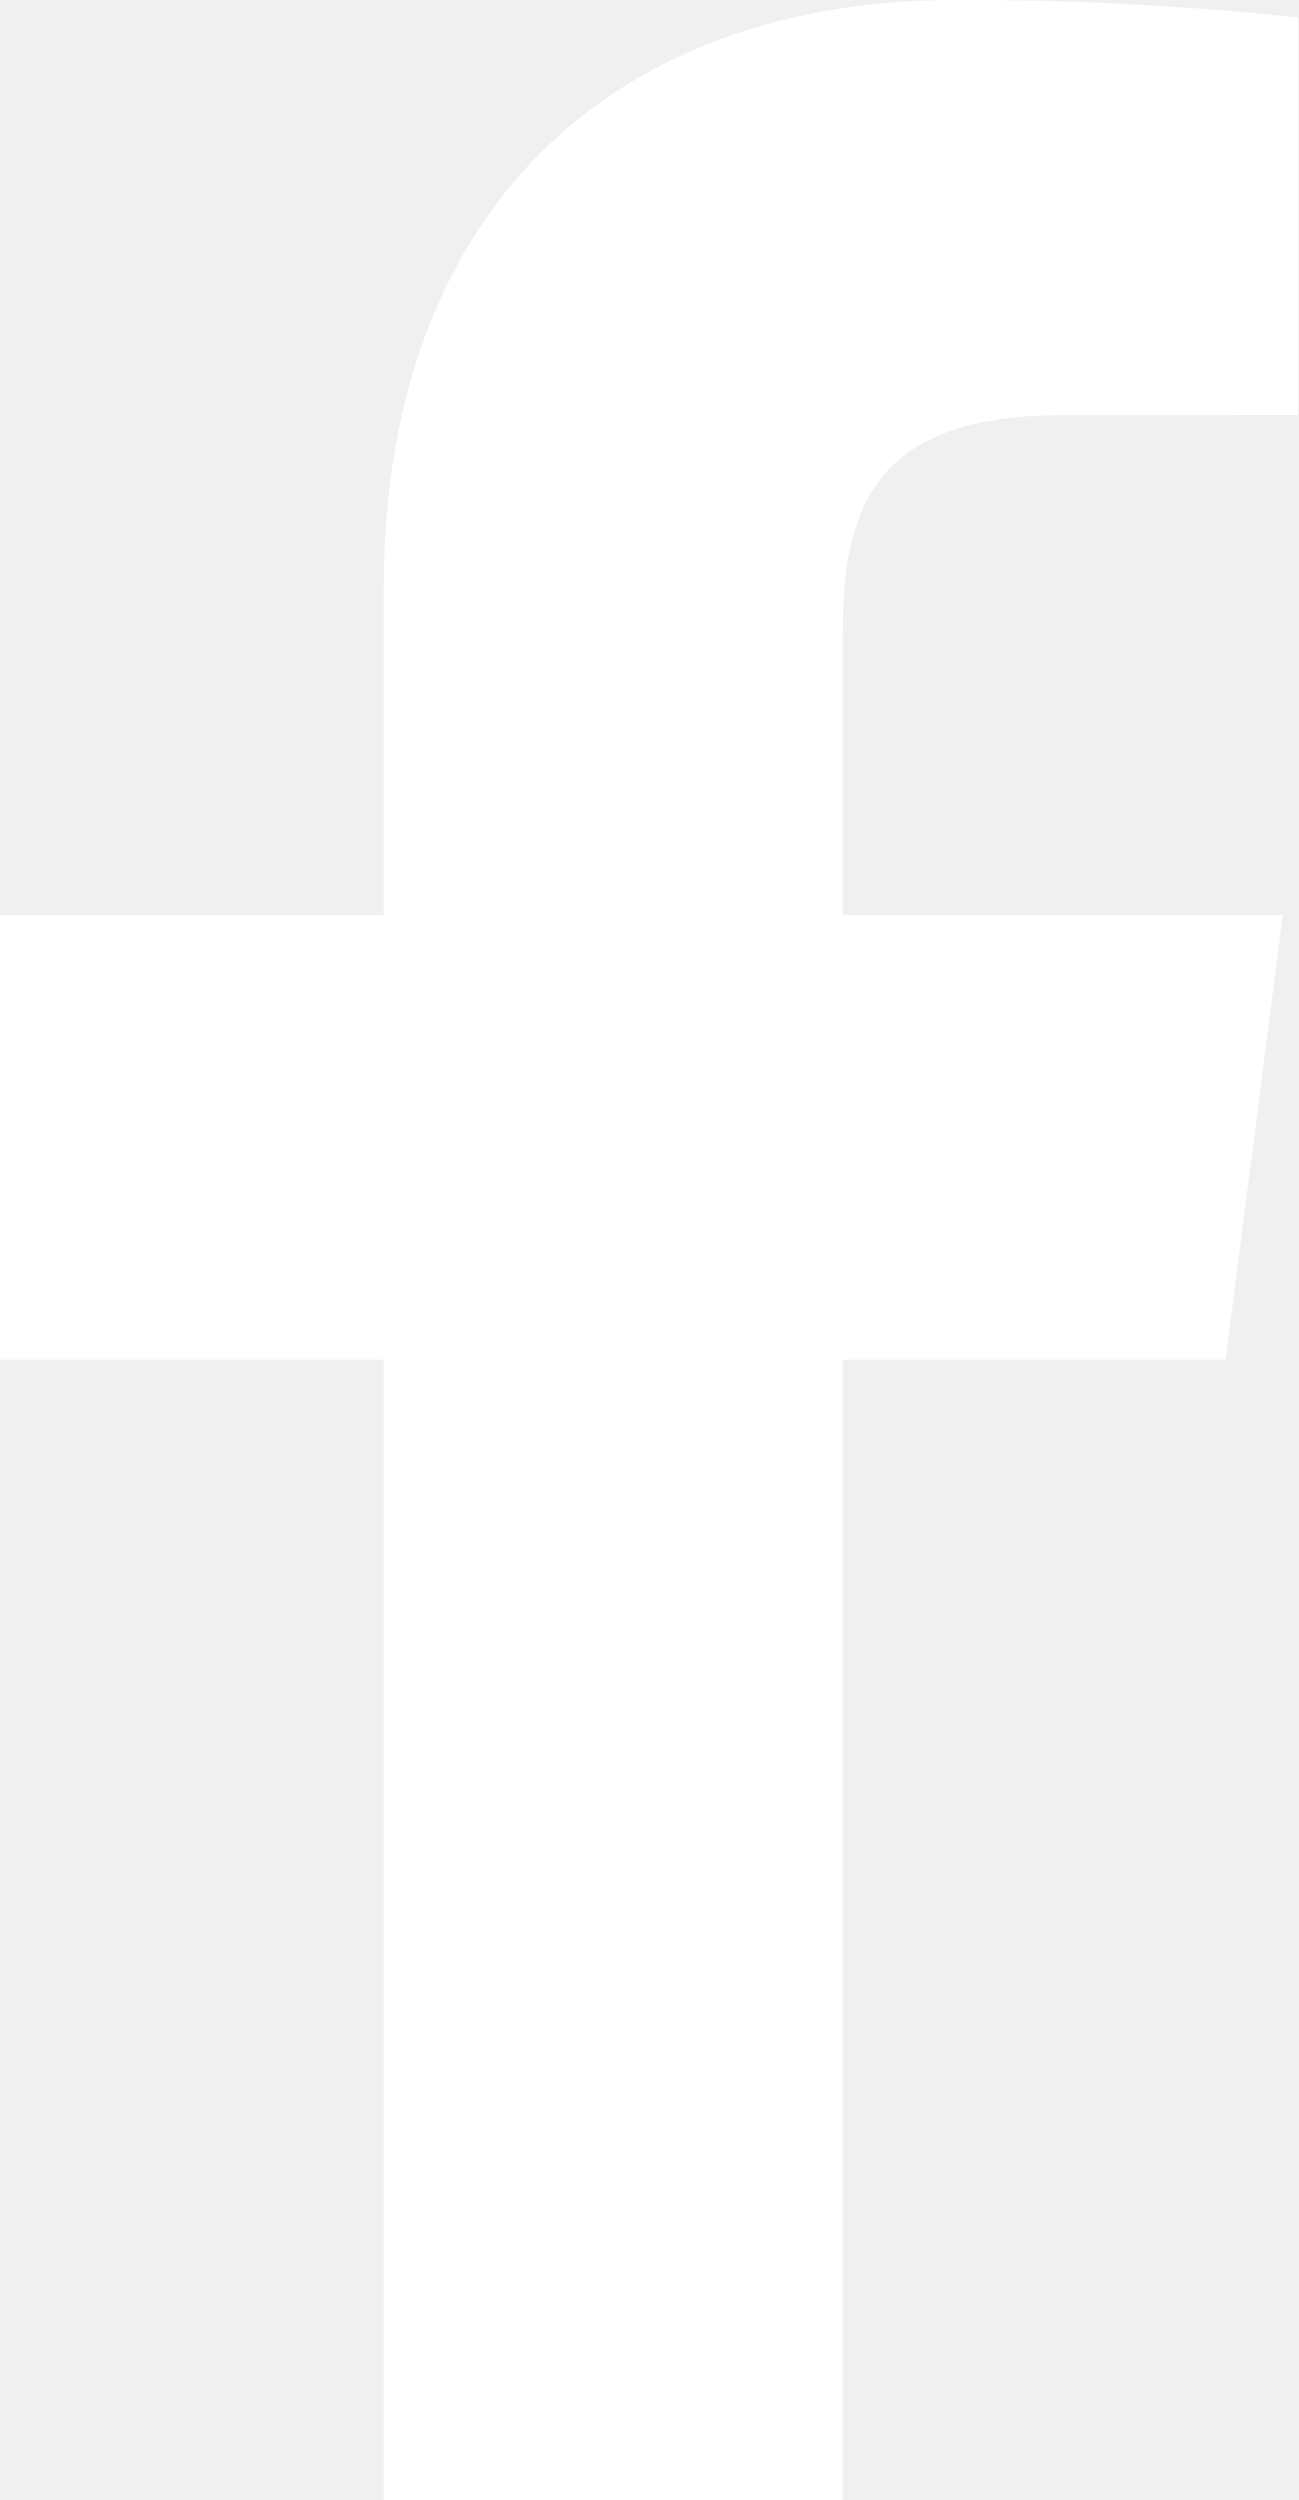
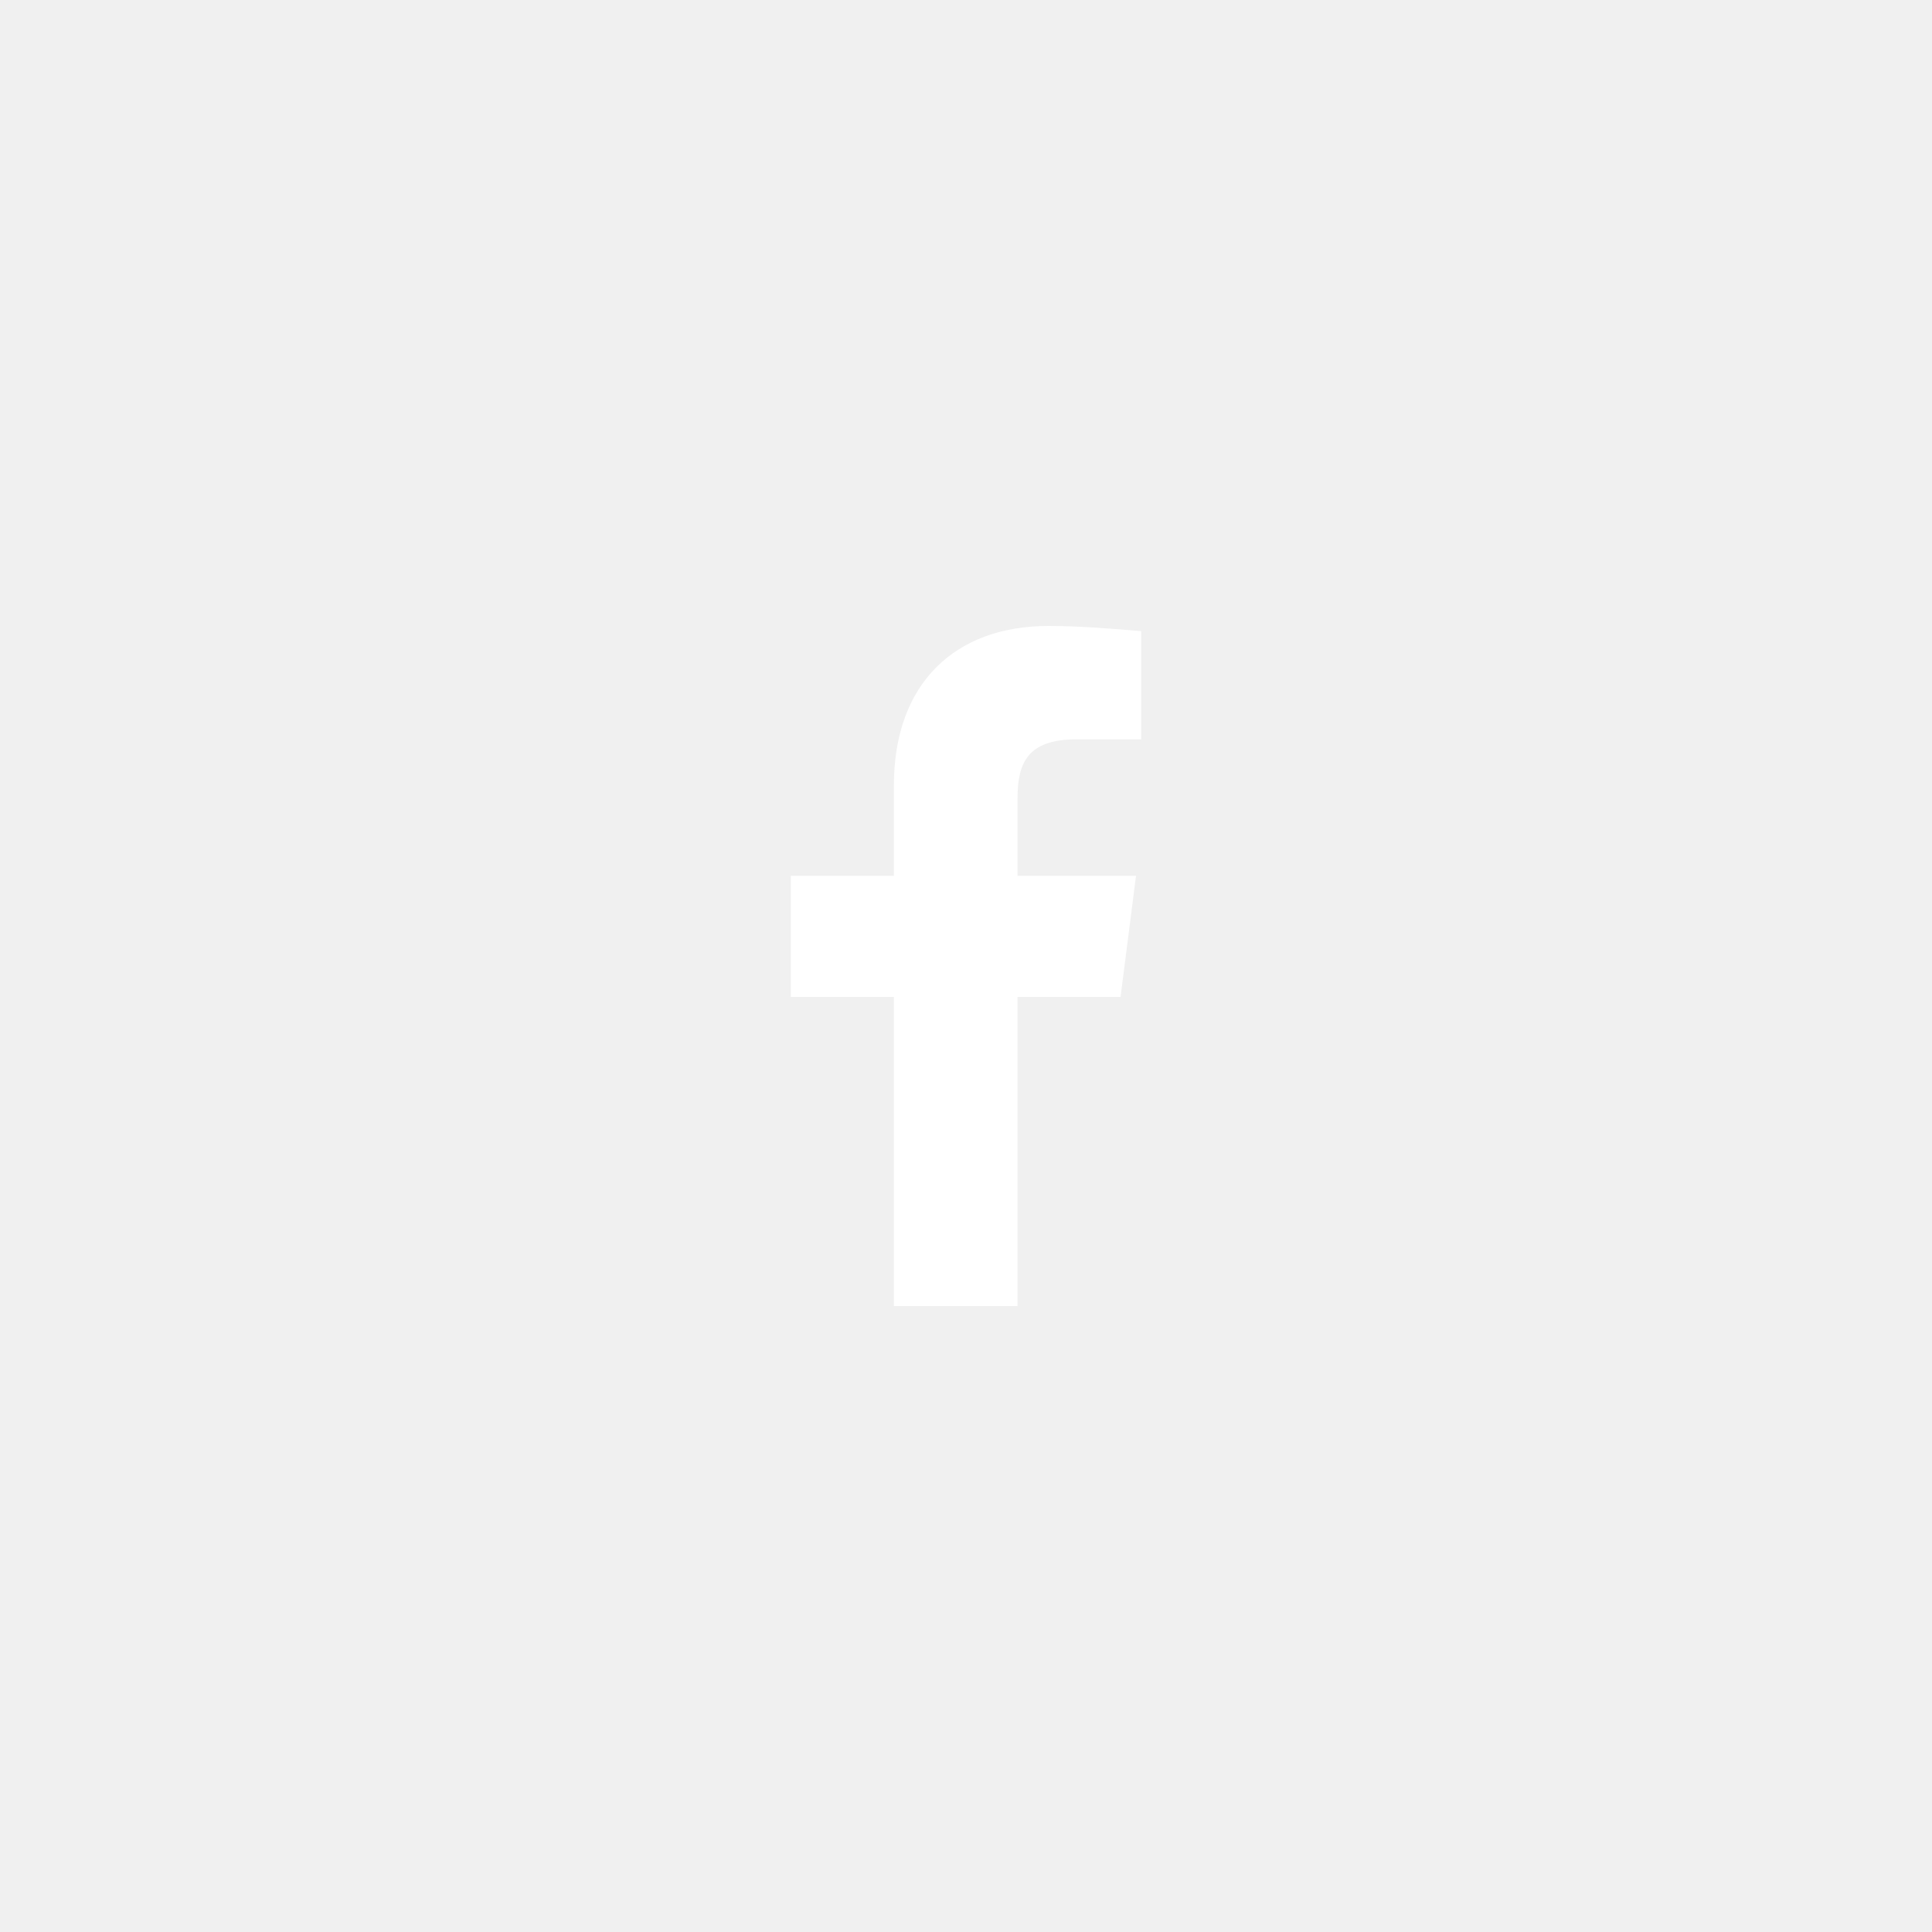
- <svg xmlns="http://www.w3.org/2000/svg" id="Layer_1" data-name="Layer 1" width="13.668" height="26.319" viewBox="0 0 13.668 26.319">
-   <defs>
-     <style>
-       .cls-1 {
-         fill: #fff;
-       }
-     </style>
-   </defs>
-   <path id="White" class="cls-1" d="M383,1044.005V1032h-4.04v-4.679H383v-3.45c0-4.004,2.446-6.185,6.018-6.185a33.148,33.148,0,0,1,3.61.184v4.185l-2.477.001c-1.943,0-2.319.923-2.319,2.278v2.987h4.633L391.862,1032h-4.03v12.005" transform="translate(-378.9599 -1017.686)" />
+ <svg xmlns="http://www.w3.org/2000/svg" version="1.1" id="Layer_1" x="0px" y="0px" viewBox="0 0 75 75" style="enable-background:new 0 0 75 75;" xml:space="preserve">
+   <style type="text/css">
+ 	.st0{fill:#FFFFFF;}
+ </style>
+   <path id="White" class="st0" d="M34.7,50.7v-12h-4V34h4v-3.5c0-4,2.4-6.2,6-6.2c1.2,0,2.4,0.1,3.6,0.2v4.2l-2.5,0  c-1.9,0-2.3,0.9-2.3,2.3v3h4.6l-0.6,4.7h-4v12" />
</svg>
